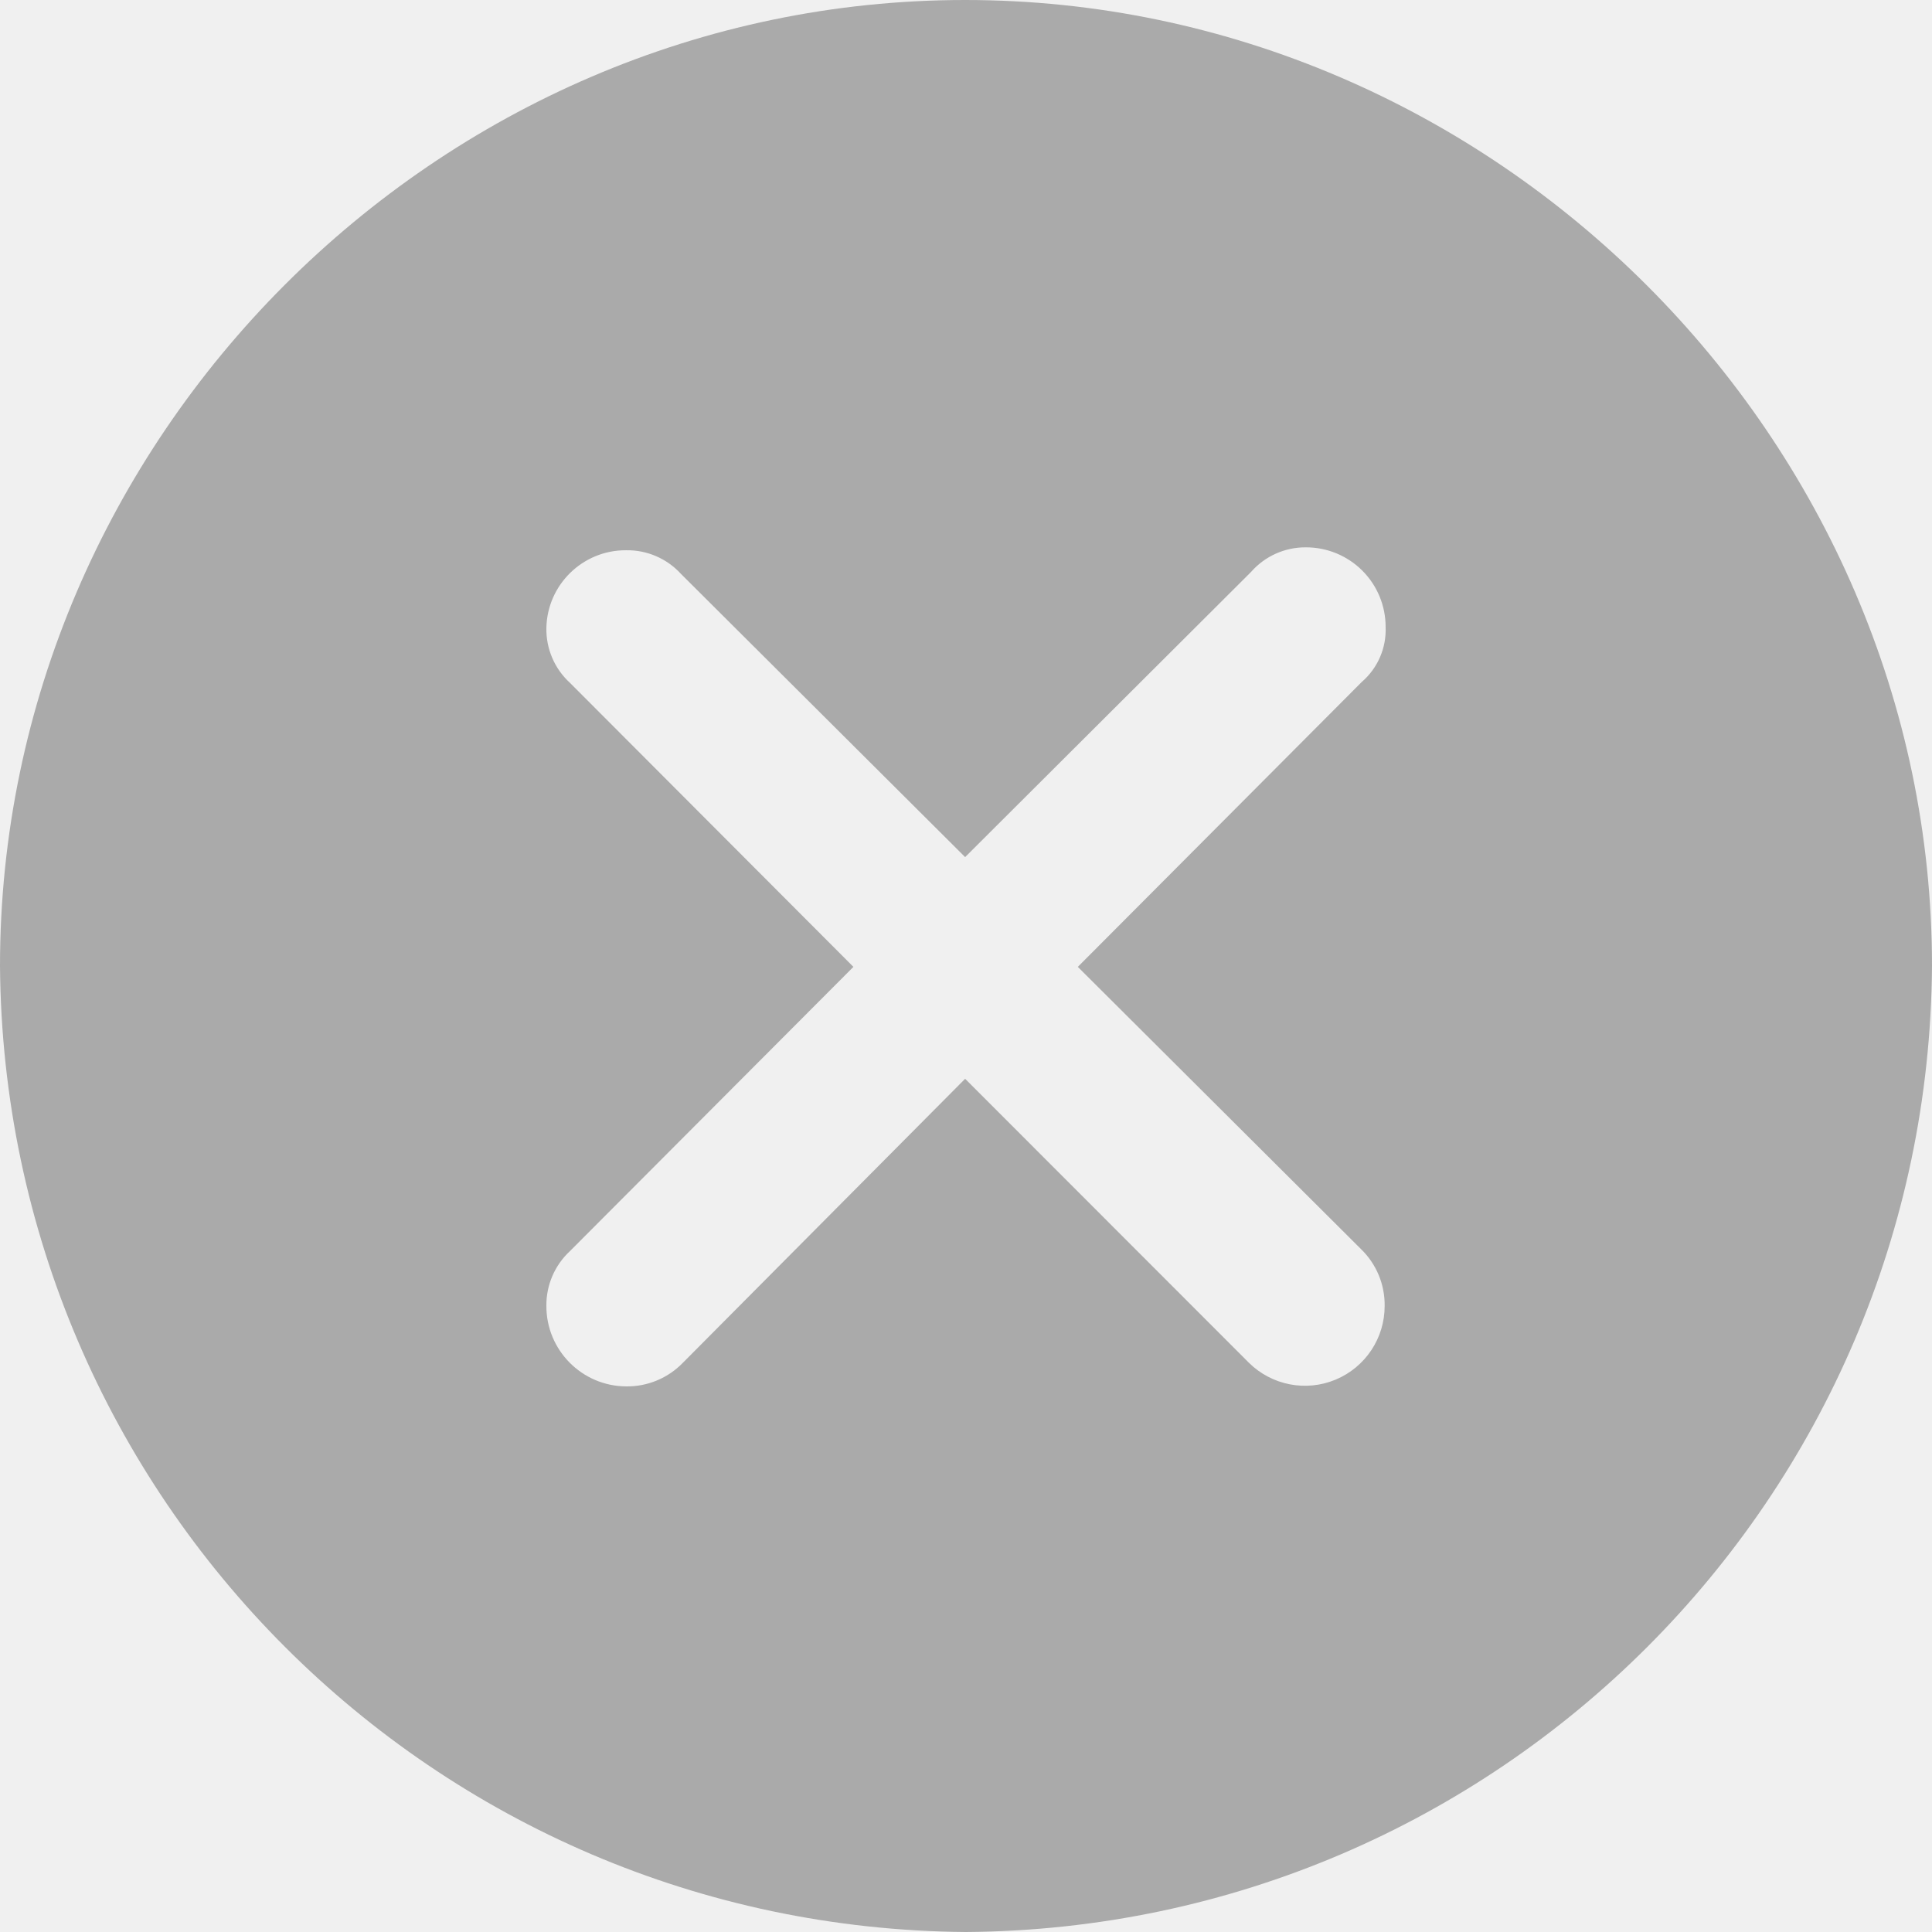
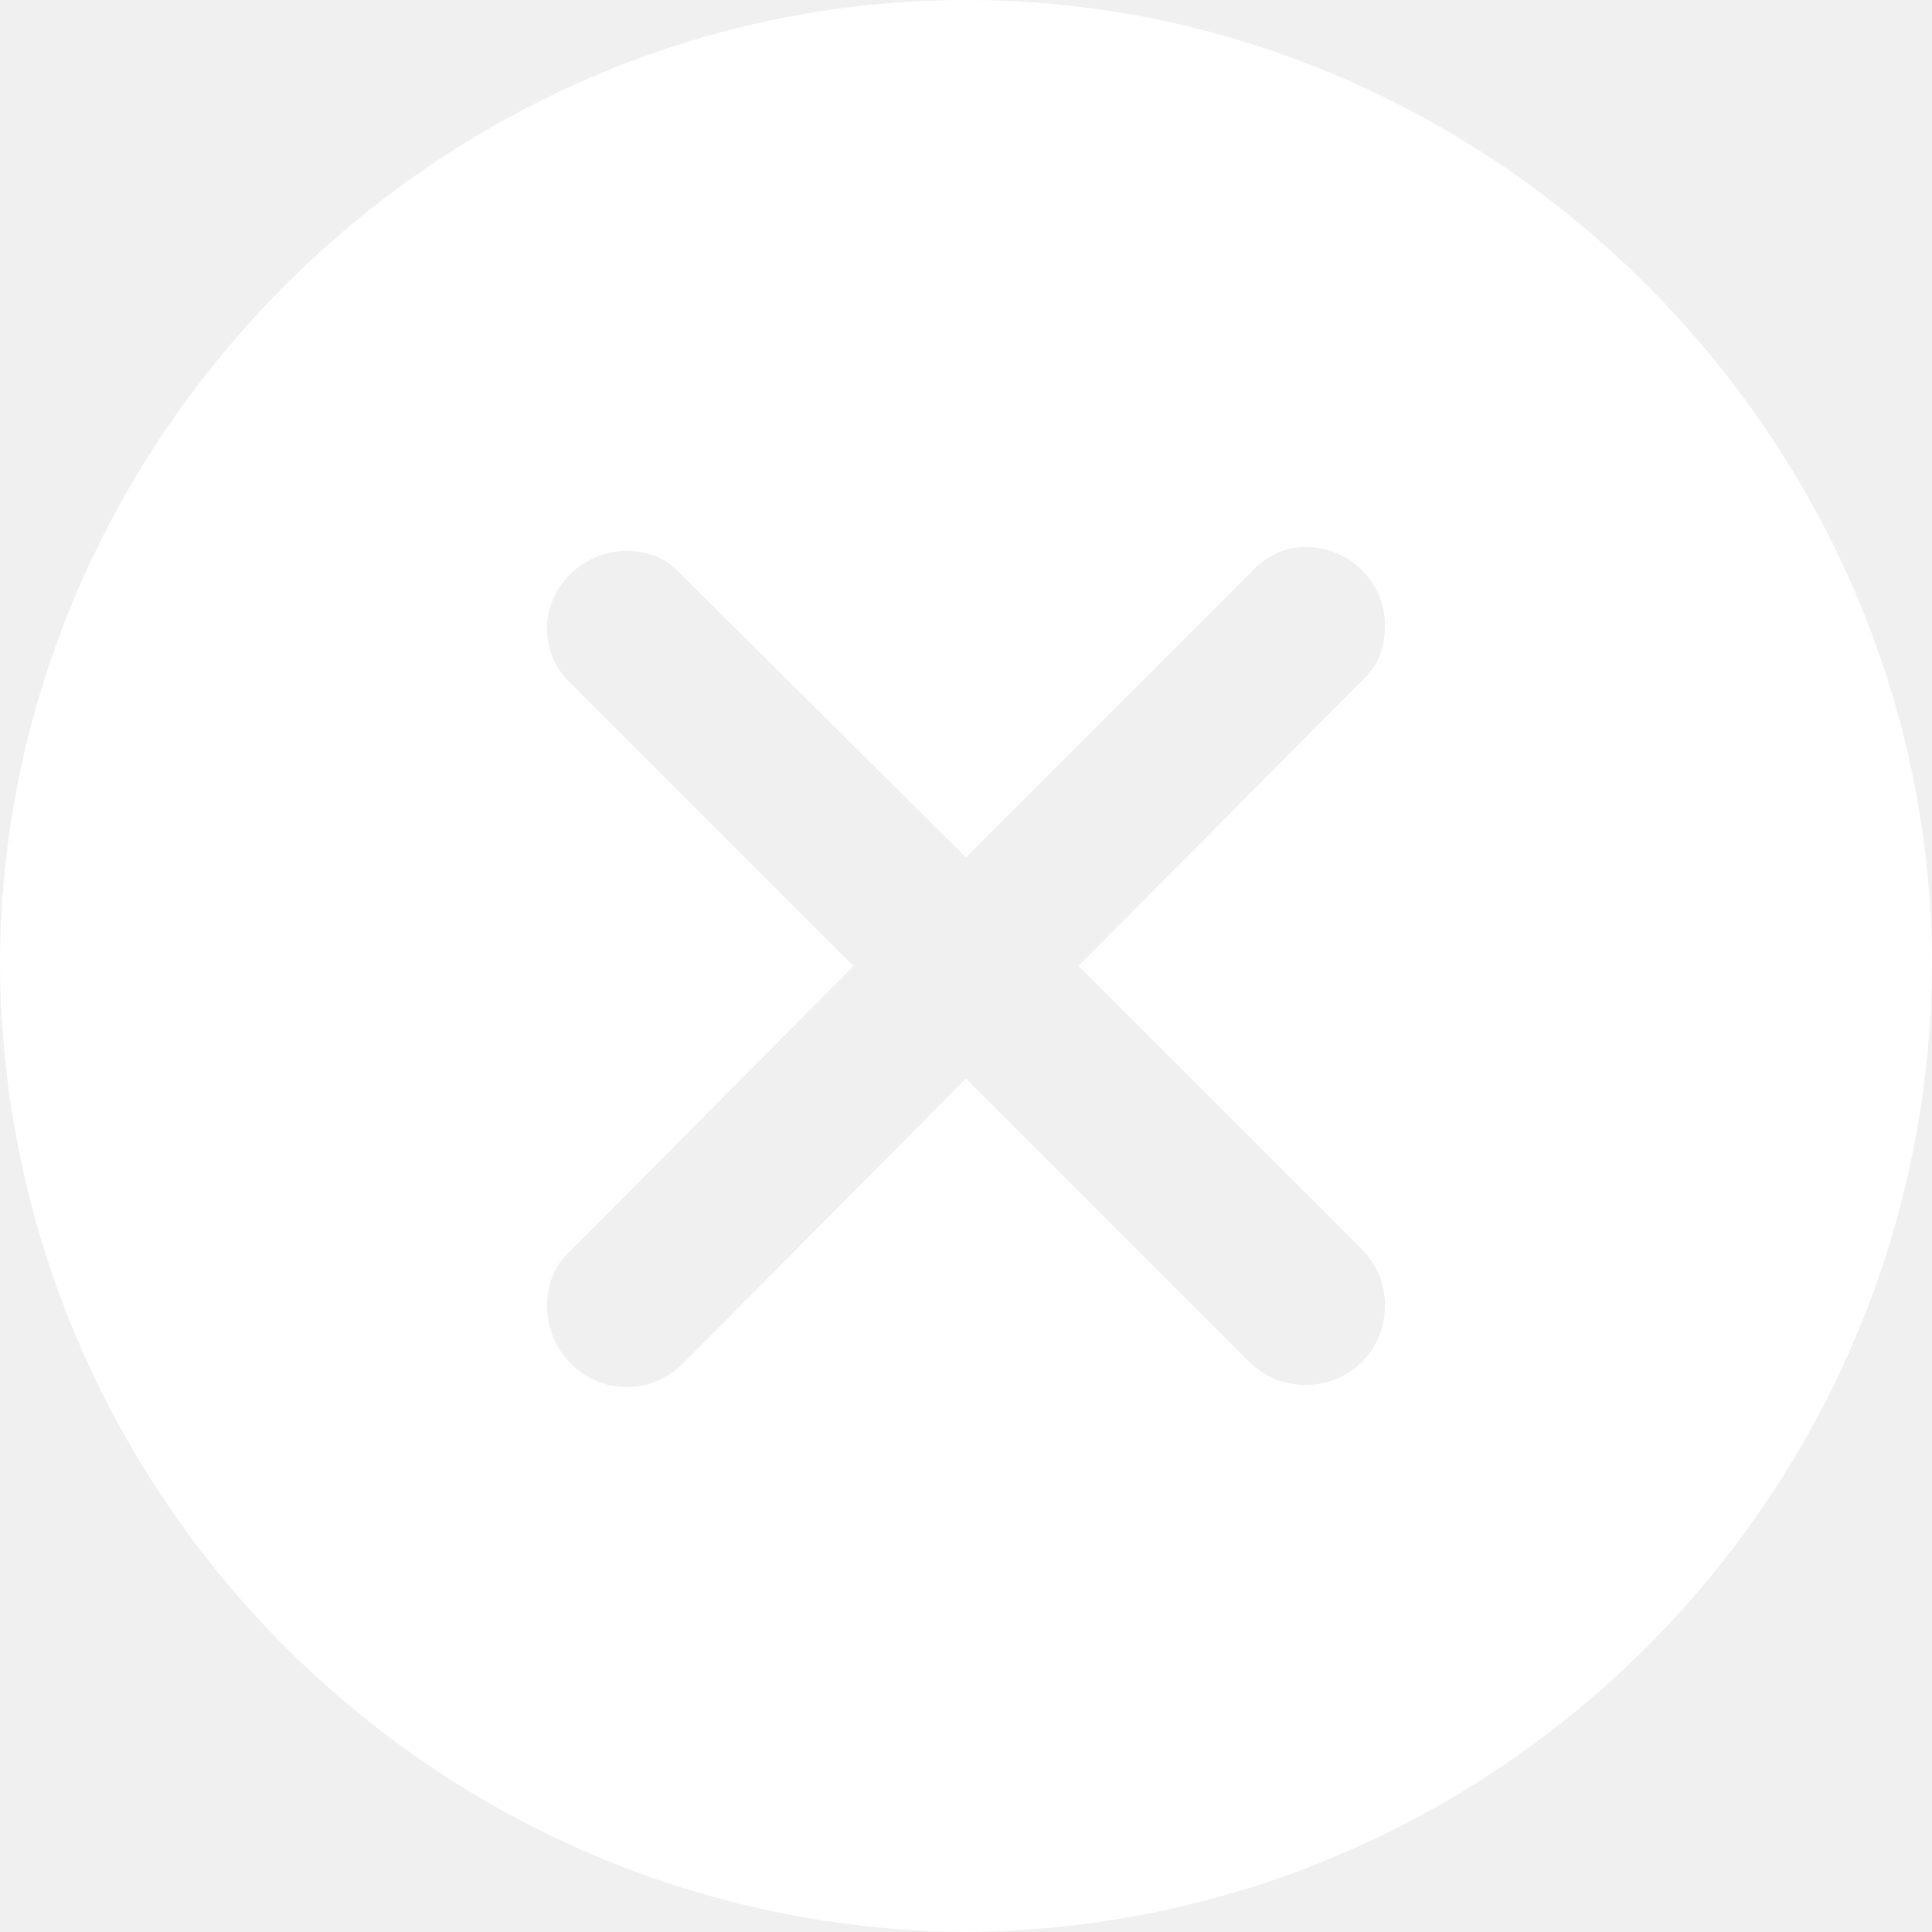
- <svg xmlns="http://www.w3.org/2000/svg" viewBox="0 0 99.61 99.61">
-   <defs>
-     <style>.cls-1{fill:#aaa;}</style>
-   </defs>
-   <g id="Layer_2" data-name="Layer 2">
-     <g id="Layer_1-2" data-name="Layer 1">
+ <svg xmlns="http://www.w3.org/2000/svg" version="1.1" id="Layer_1" x="0px" y="0px" viewBox="0 0 99.6 99.6" style="enable-background:new 0 0 99.6 99.6;" xml:space="preserve">
+   <style type="text/css">
+ 	.st0{fill:#FFFFFF;}
+ </style>
+   <g id="Layer_2_1_">
+     <g id="Layer_1-2">
      <g id="Regular-M">
-         <path class="cls-1" d="M49.8,99.61A50.15,50.15,0,0,0,99.61,49.8C99.61,22.61,77,0,49.76,0S0,22.61,0,49.8A50.18,50.18,0,0,0,49.8,99.61ZM32.28,71.48a4.14,4.14,0,0,1-4.11-4.15,3.8,3.8,0,0,1,1.22-2.83L44,49.85,29.39,35.21a3.74,3.74,0,0,1-1.22-2.84,4.09,4.09,0,0,1,4.11-4,3.74,3.74,0,0,1,2.83,1.22l14.65,14.6L64.5,29.49a3.72,3.72,0,0,1,2.83-1.27,4.1,4.1,0,0,1,4.11,4.1,3.55,3.55,0,0,1-1.23,2.84L55.57,49.85,70.17,64.4a4,4,0,0,1,1.22,2.93,4.11,4.11,0,0,1-7,2.93L49.76,55.62,35.21,70.26A4,4,0,0,1,32.28,71.48Z" />
+         <path class="st0" d="M49.8,99.6c27.4-0.2,49.6-22.4,49.8-49.8C99.6,22.6,77,0,49.8,0S0,22.6,0,49.8C0.2,77.2,22.4,99.4,49.8,99.6     z M32.3,71.5c-2.3,0-4.1-1.9-4.1-4.2c0-1.1,0.4-2.1,1.2-2.8L44,49.8L29.4,35.2c-0.8-0.7-1.2-1.8-1.2-2.8c0-2.2,1.9-4,4.1-4     c1.1,0,2.1,0.4,2.8,1.2l14.7,14.6l14.7-14.7c0.7-0.8,1.7-1.3,2.8-1.3c2.3,0,4.1,1.8,4.1,4.1c0,0,0,0,0,0c0,1.1-0.4,2.1-1.2,2.8     L55.6,49.8l14.6,14.6c0.8,0.8,1.2,1.8,1.2,2.9c0,2.3-1.8,4.1-4.1,4.1c-1.1,0-2.1-0.4-2.9-1.2L49.8,55.6L35.2,70.3     C34.4,71.1,33.4,71.5,32.3,71.5z" />
      </g>
    </g>
  </g>
</svg>
